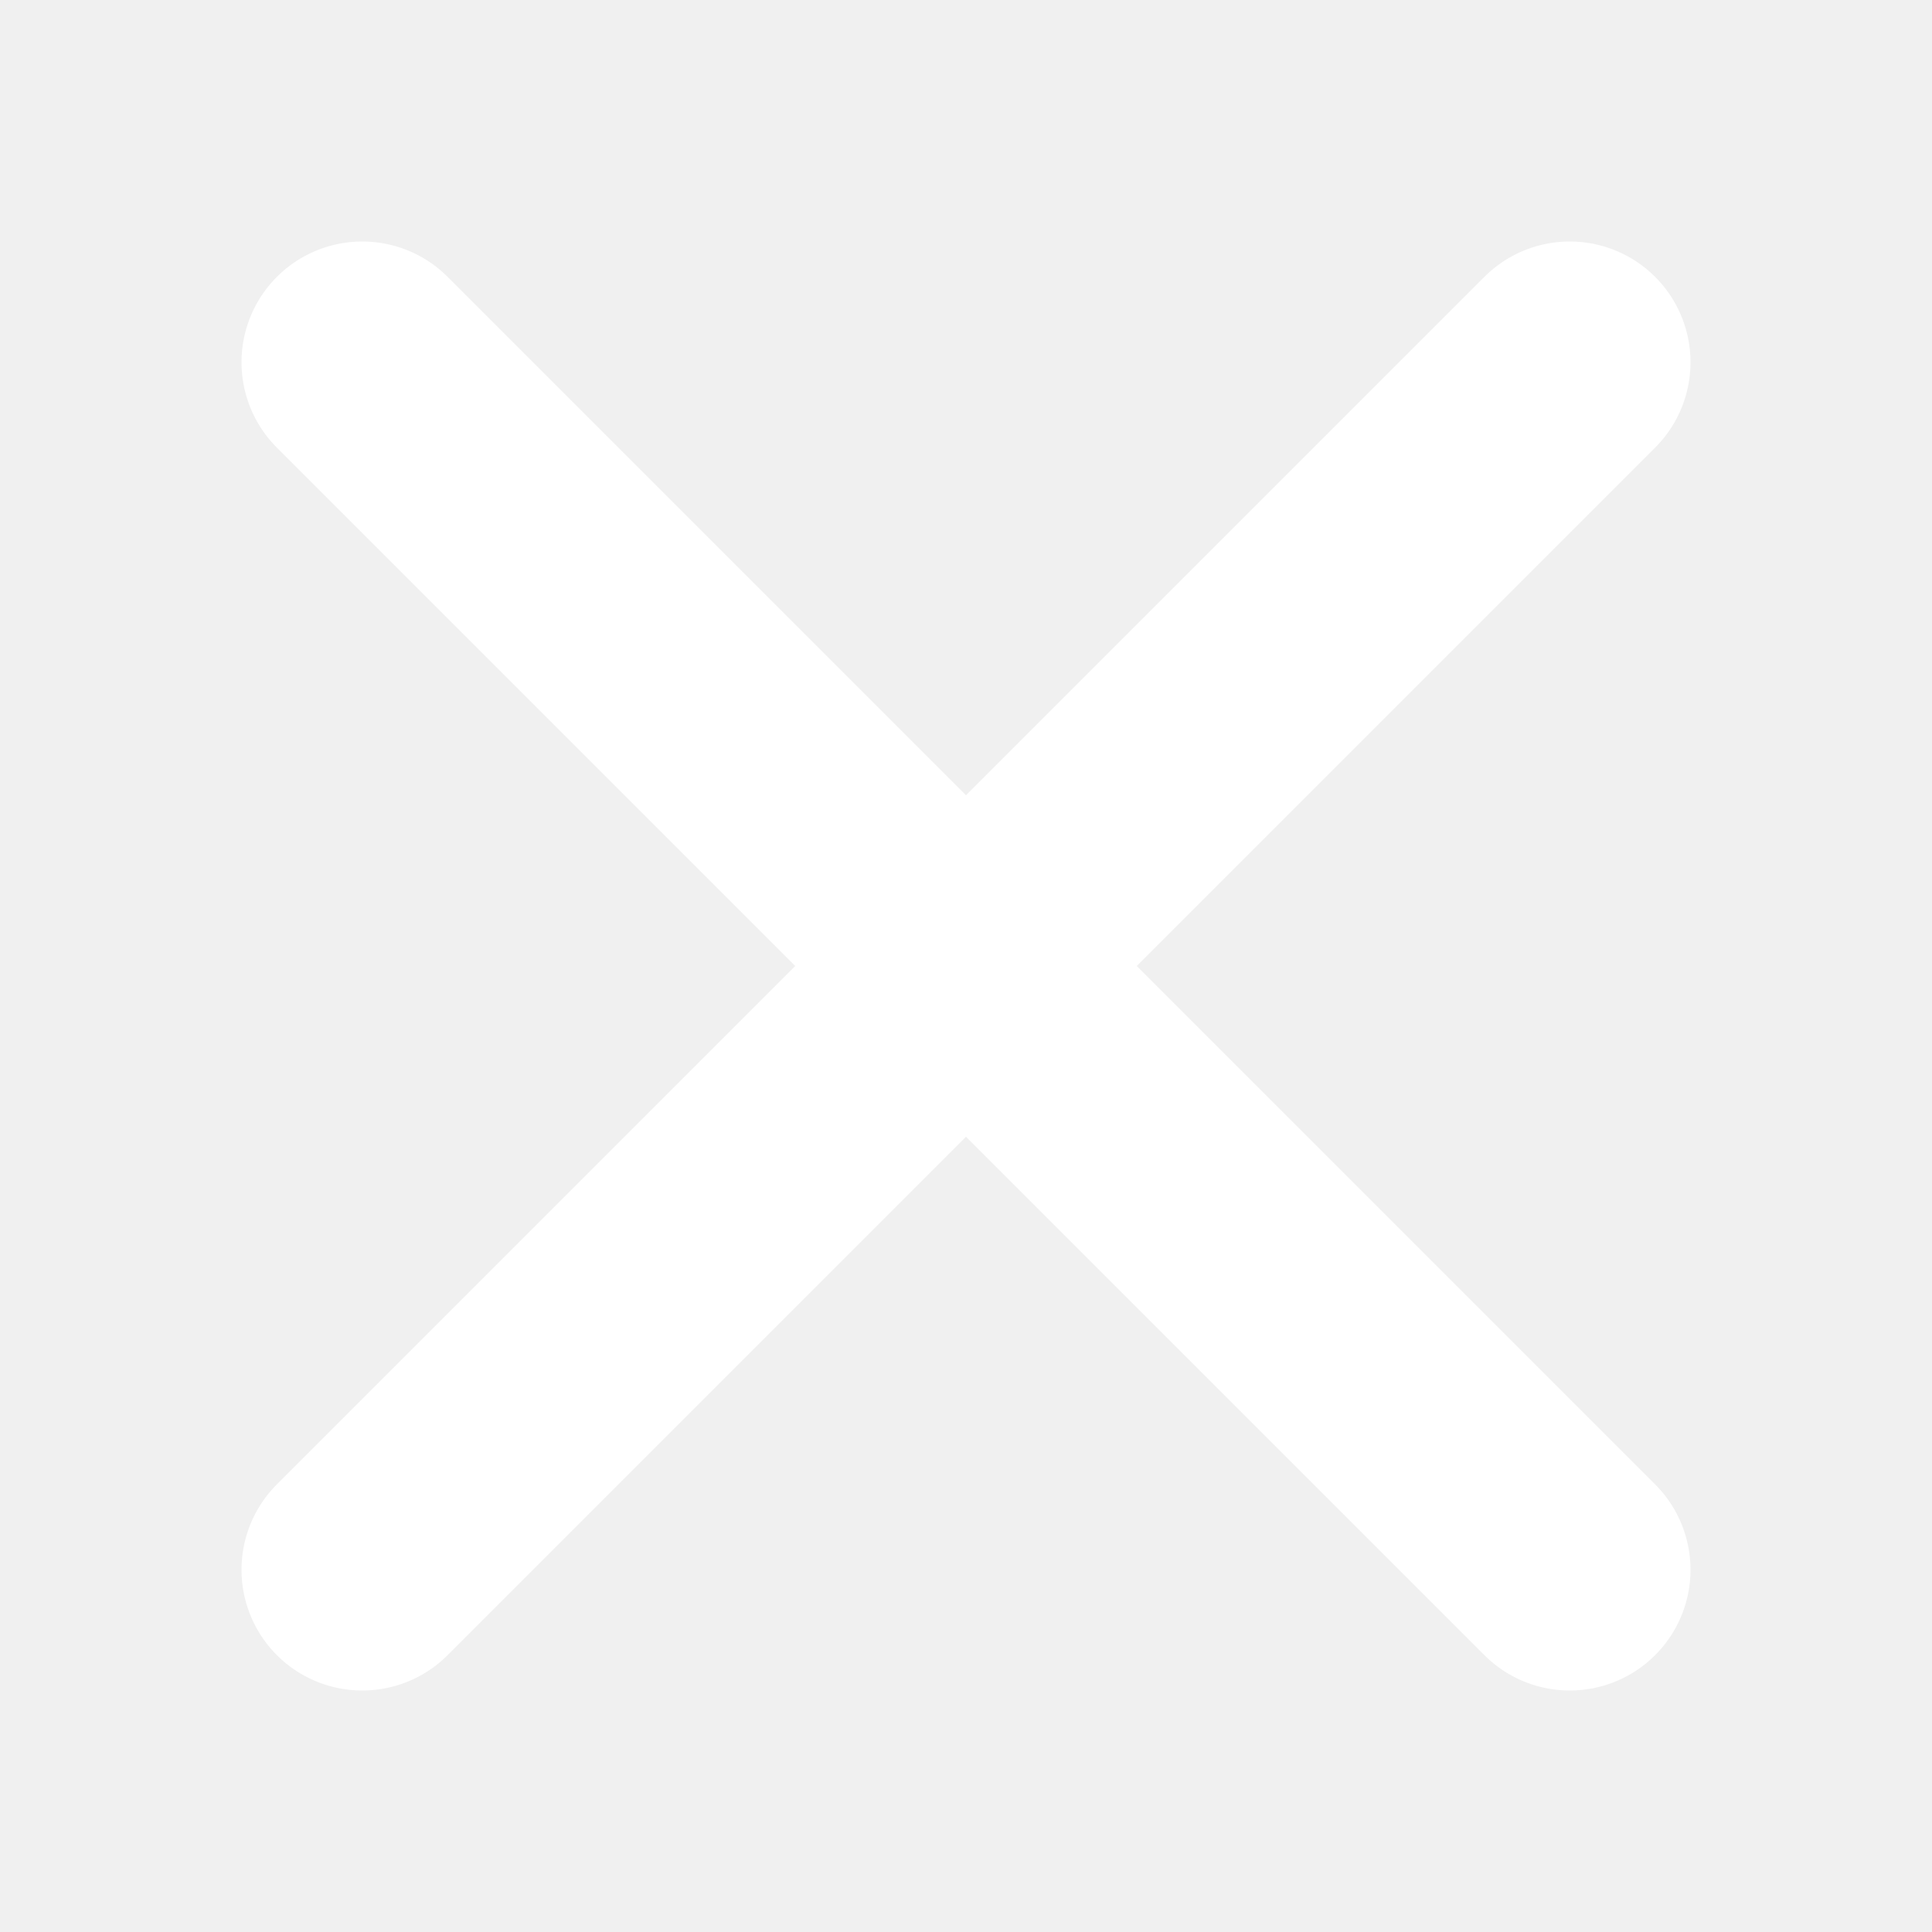
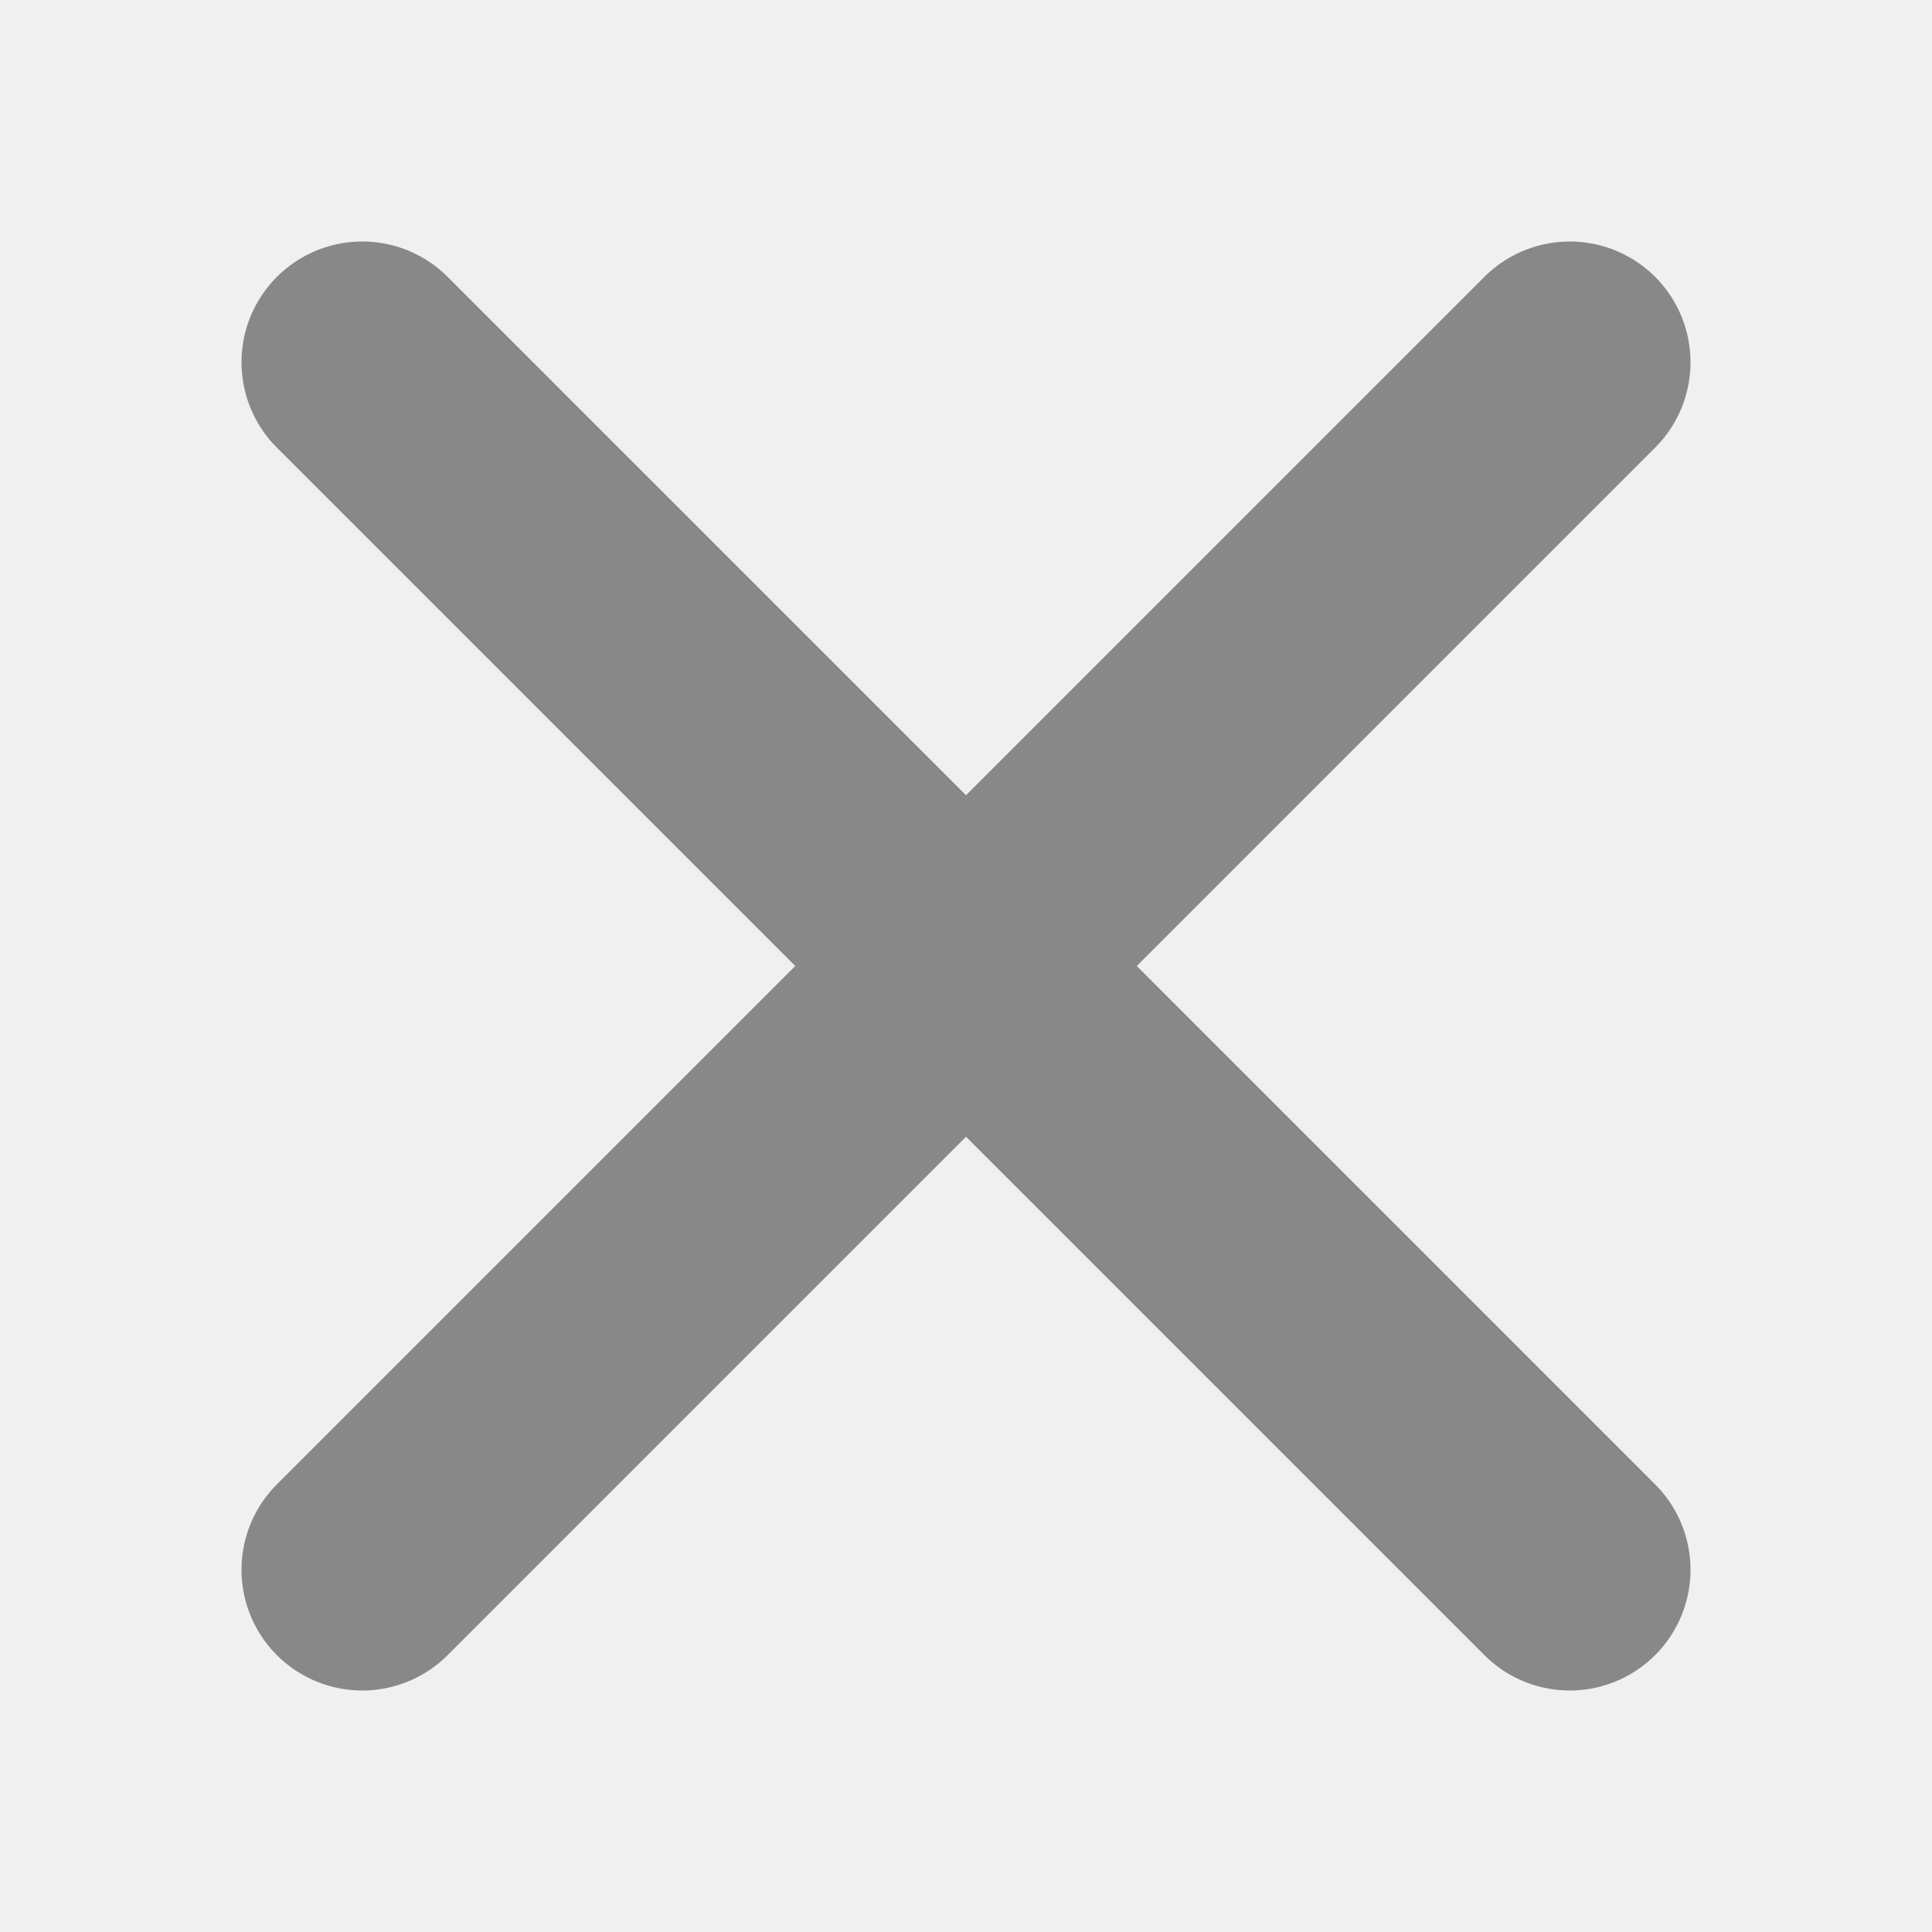
<svg xmlns="http://www.w3.org/2000/svg" viewBox="0 0 16 16">
-   <line x1="3" y1="3" x2="13" y2="13" stroke="white" stroke-width="2" stroke-linecap="round" />
-   <line x1="13" y1="3" x2="3" y2="13" stroke="white" stroke-width="2" stroke-linecap="round" />
+   <line x1="3" y1="3" x2="13" y2="13" stroke="#888888" stroke-width="2" stroke-linecap="round" />
+   <line x1="13" y1="3" x2="3" y2="13" stroke="#888888" stroke-width="2" stroke-linecap="round" />
</svg>
